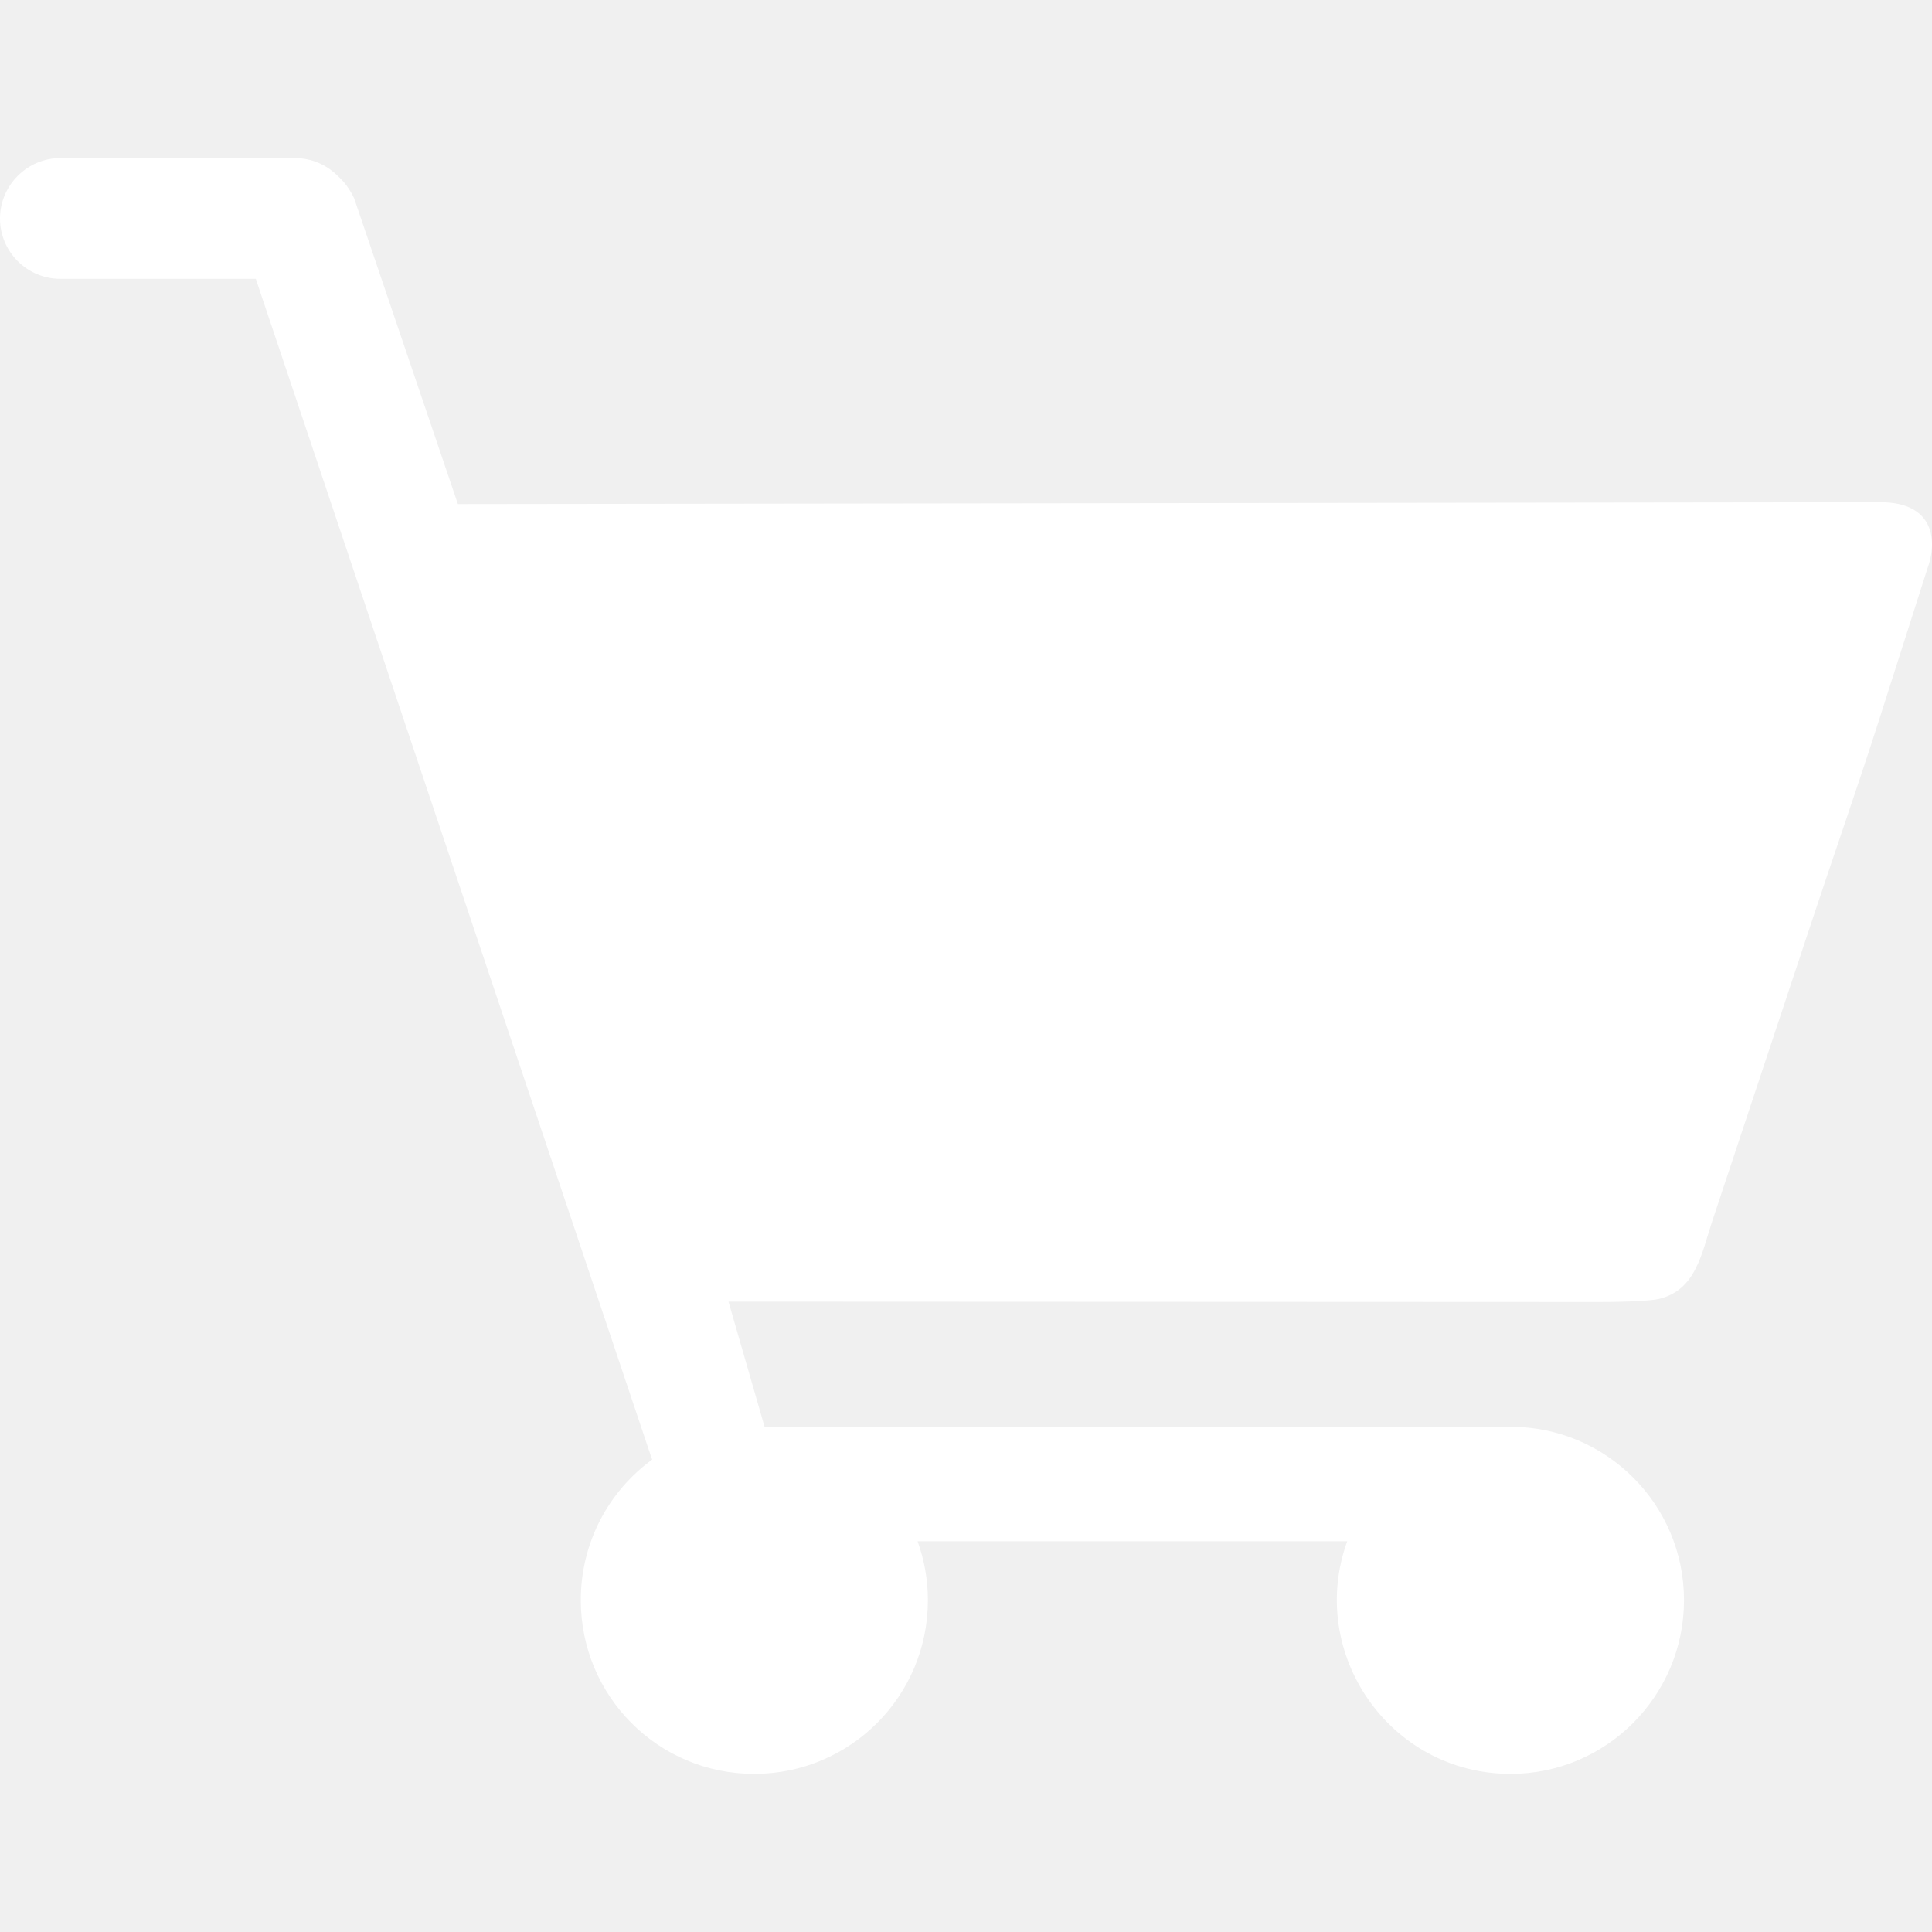
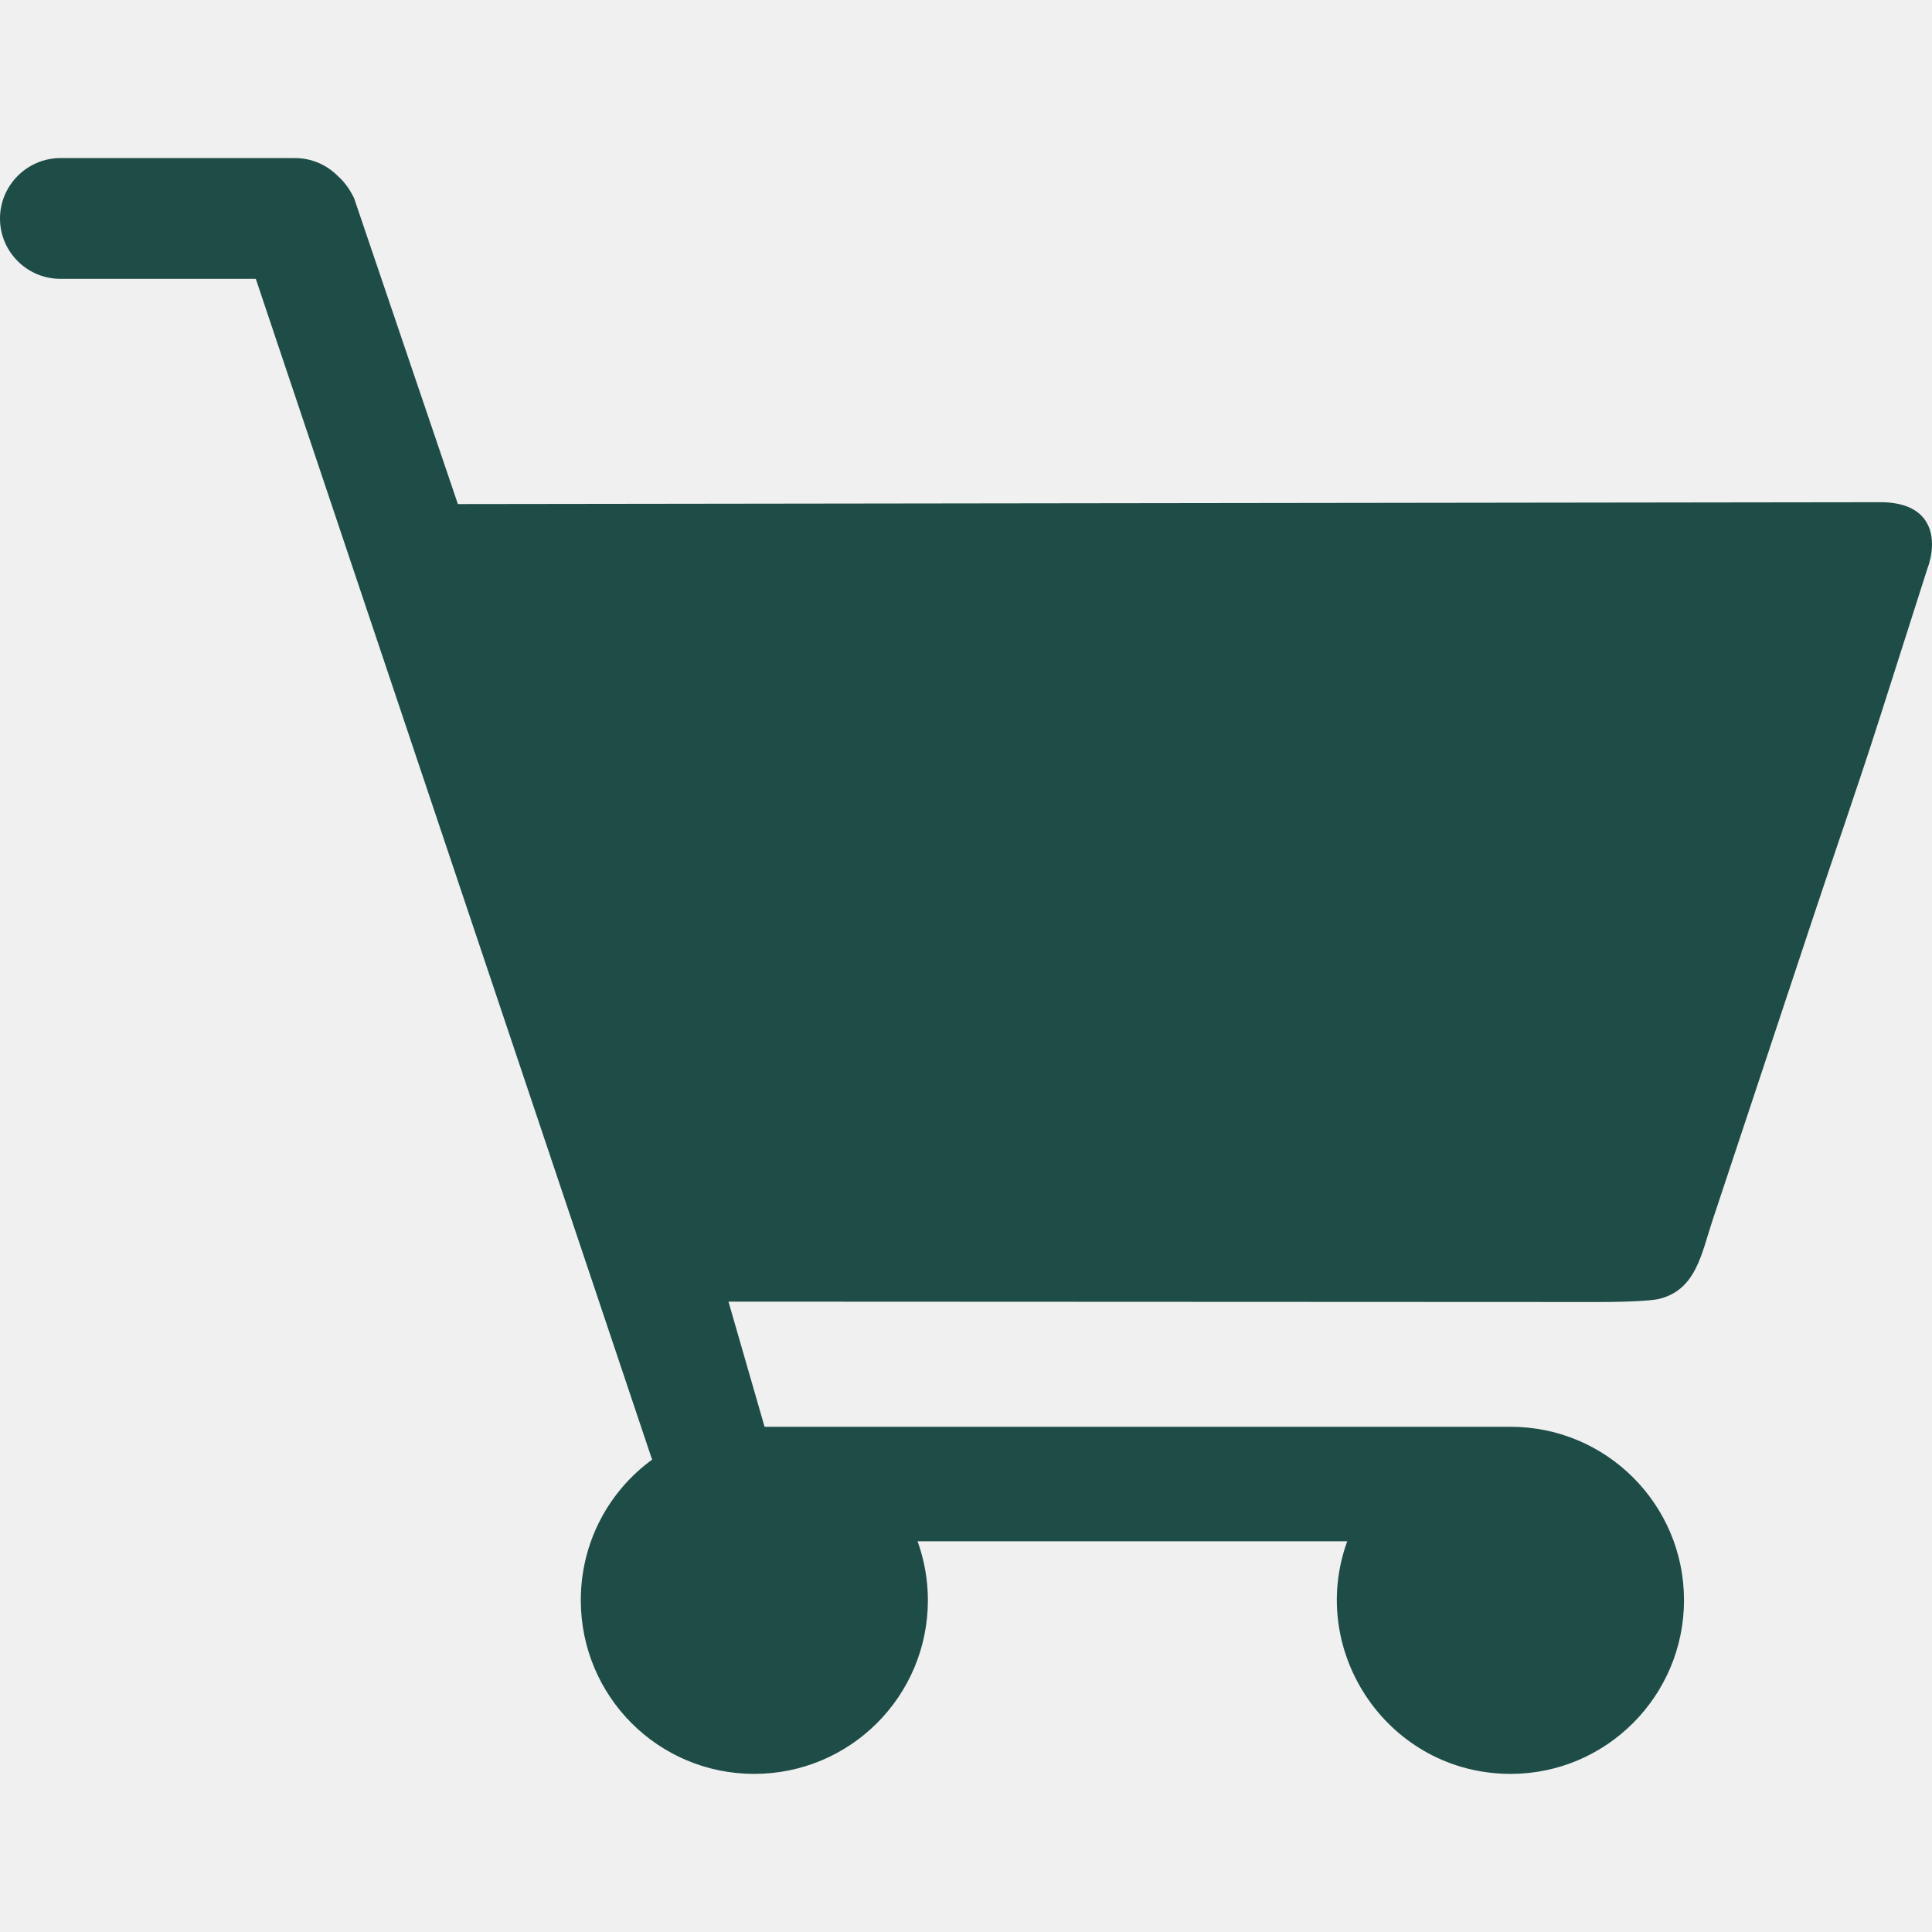
<svg xmlns="http://www.w3.org/2000/svg" id="Layer_1" data-name="Layer 1" viewBox="0 0 500 500">
  <defs>
    <style>
      .cls-1 {
-         fill: #fff;
+         fill: #1e4d48;
        fill-rule: evenodd;
      }
    </style>
  </defs>
  <path class="cls-1" d="m237.47,398.88c1.71,4.76,2.67,9.91,2.67,15.24,0,24.86-20.1,44.96-44.96,44.96s-44.87-20.1-44.87-44.96c0-14.96,7.24-28.2,18.48-36.39l-.29-.76L66.2,72.16H15.62C7.05,72.16,0,65.21,0,56.54H0C0,47.96,7.05,40.91,15.62,40.91h60.68c4.29,0,8.19,1.71,11.05,4.57,1.62,1.43,3.05,3.24,4.29,5.81l26.86,79.16,368.16-.48c13.91,0,14.86,10,12.1,17.34l-12.38,38.77c-5.72,17.91-11.72,34.96-17.43,52.2l-25.81,77.73c-2.76,8.29-4.19,18-14,20.19-1.62.38-7.24.76-15.43.76l-225.18-.1,9.34,32.39h193.08c24.77,0,44.87,20.1,44.87,44.87s-20.1,44.96-44.87,44.96c-31.34,0-52.77-31.24-42.29-60.2h-111.16Z" />
</svg>
